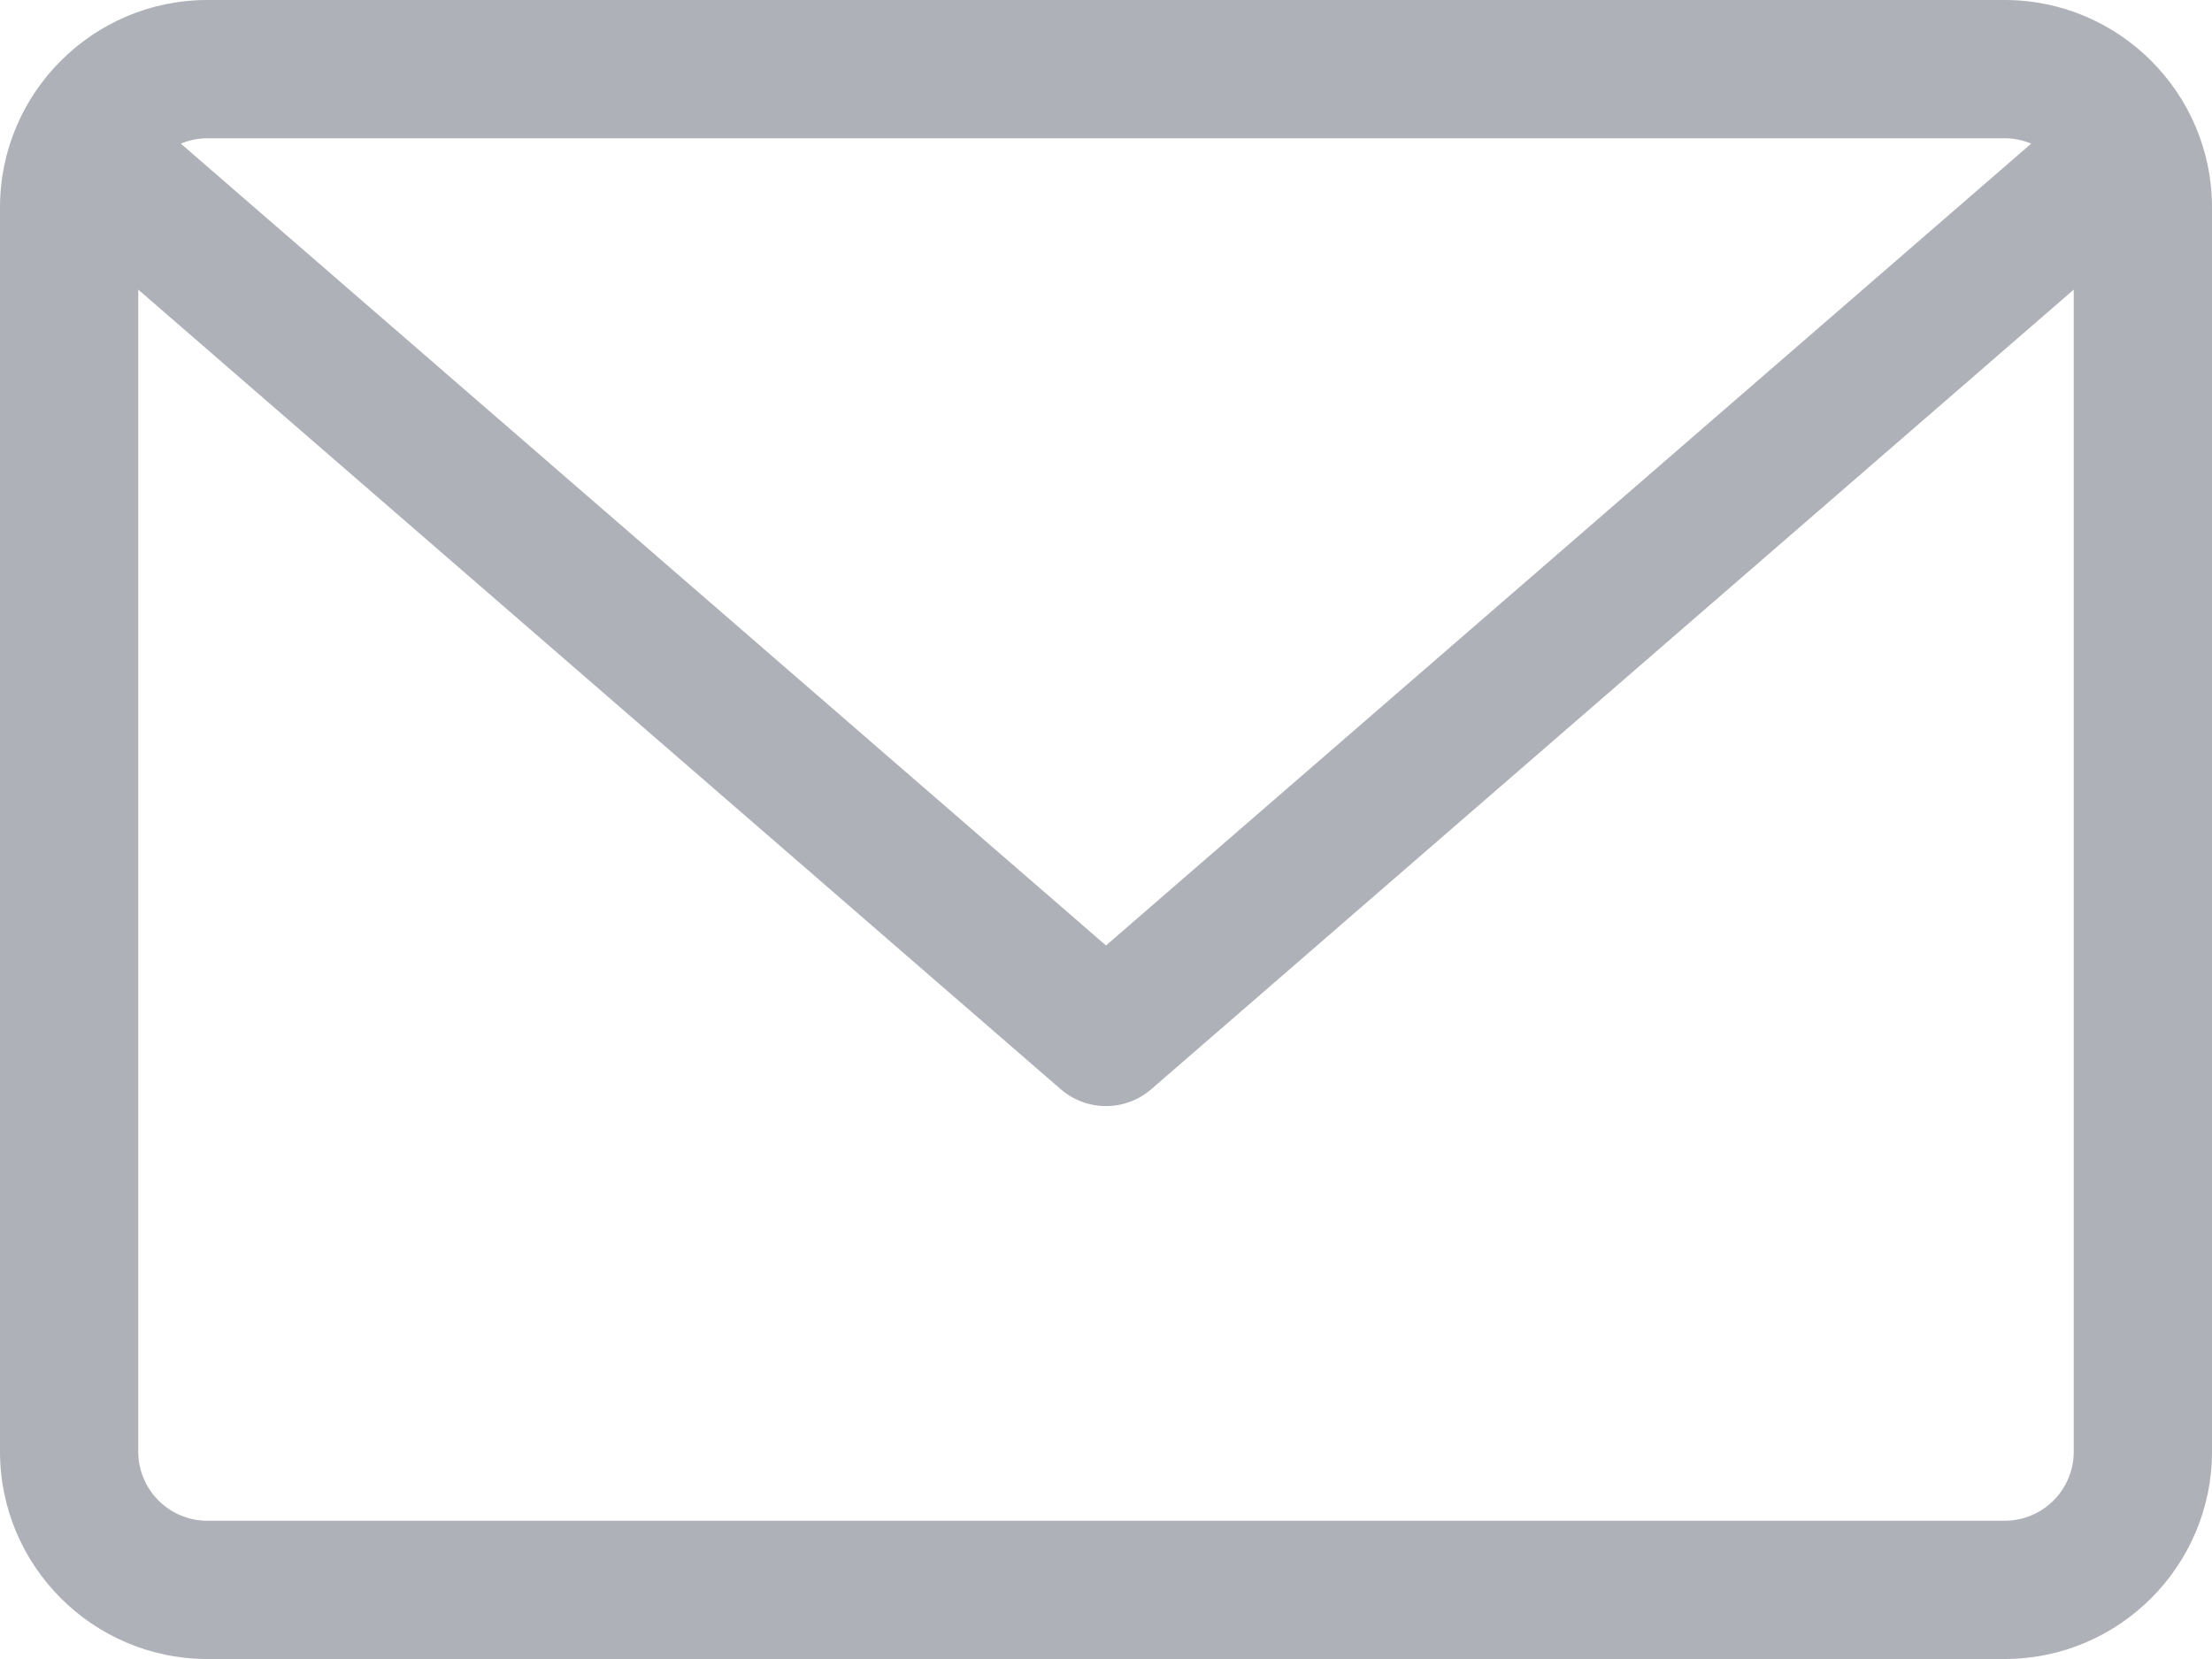
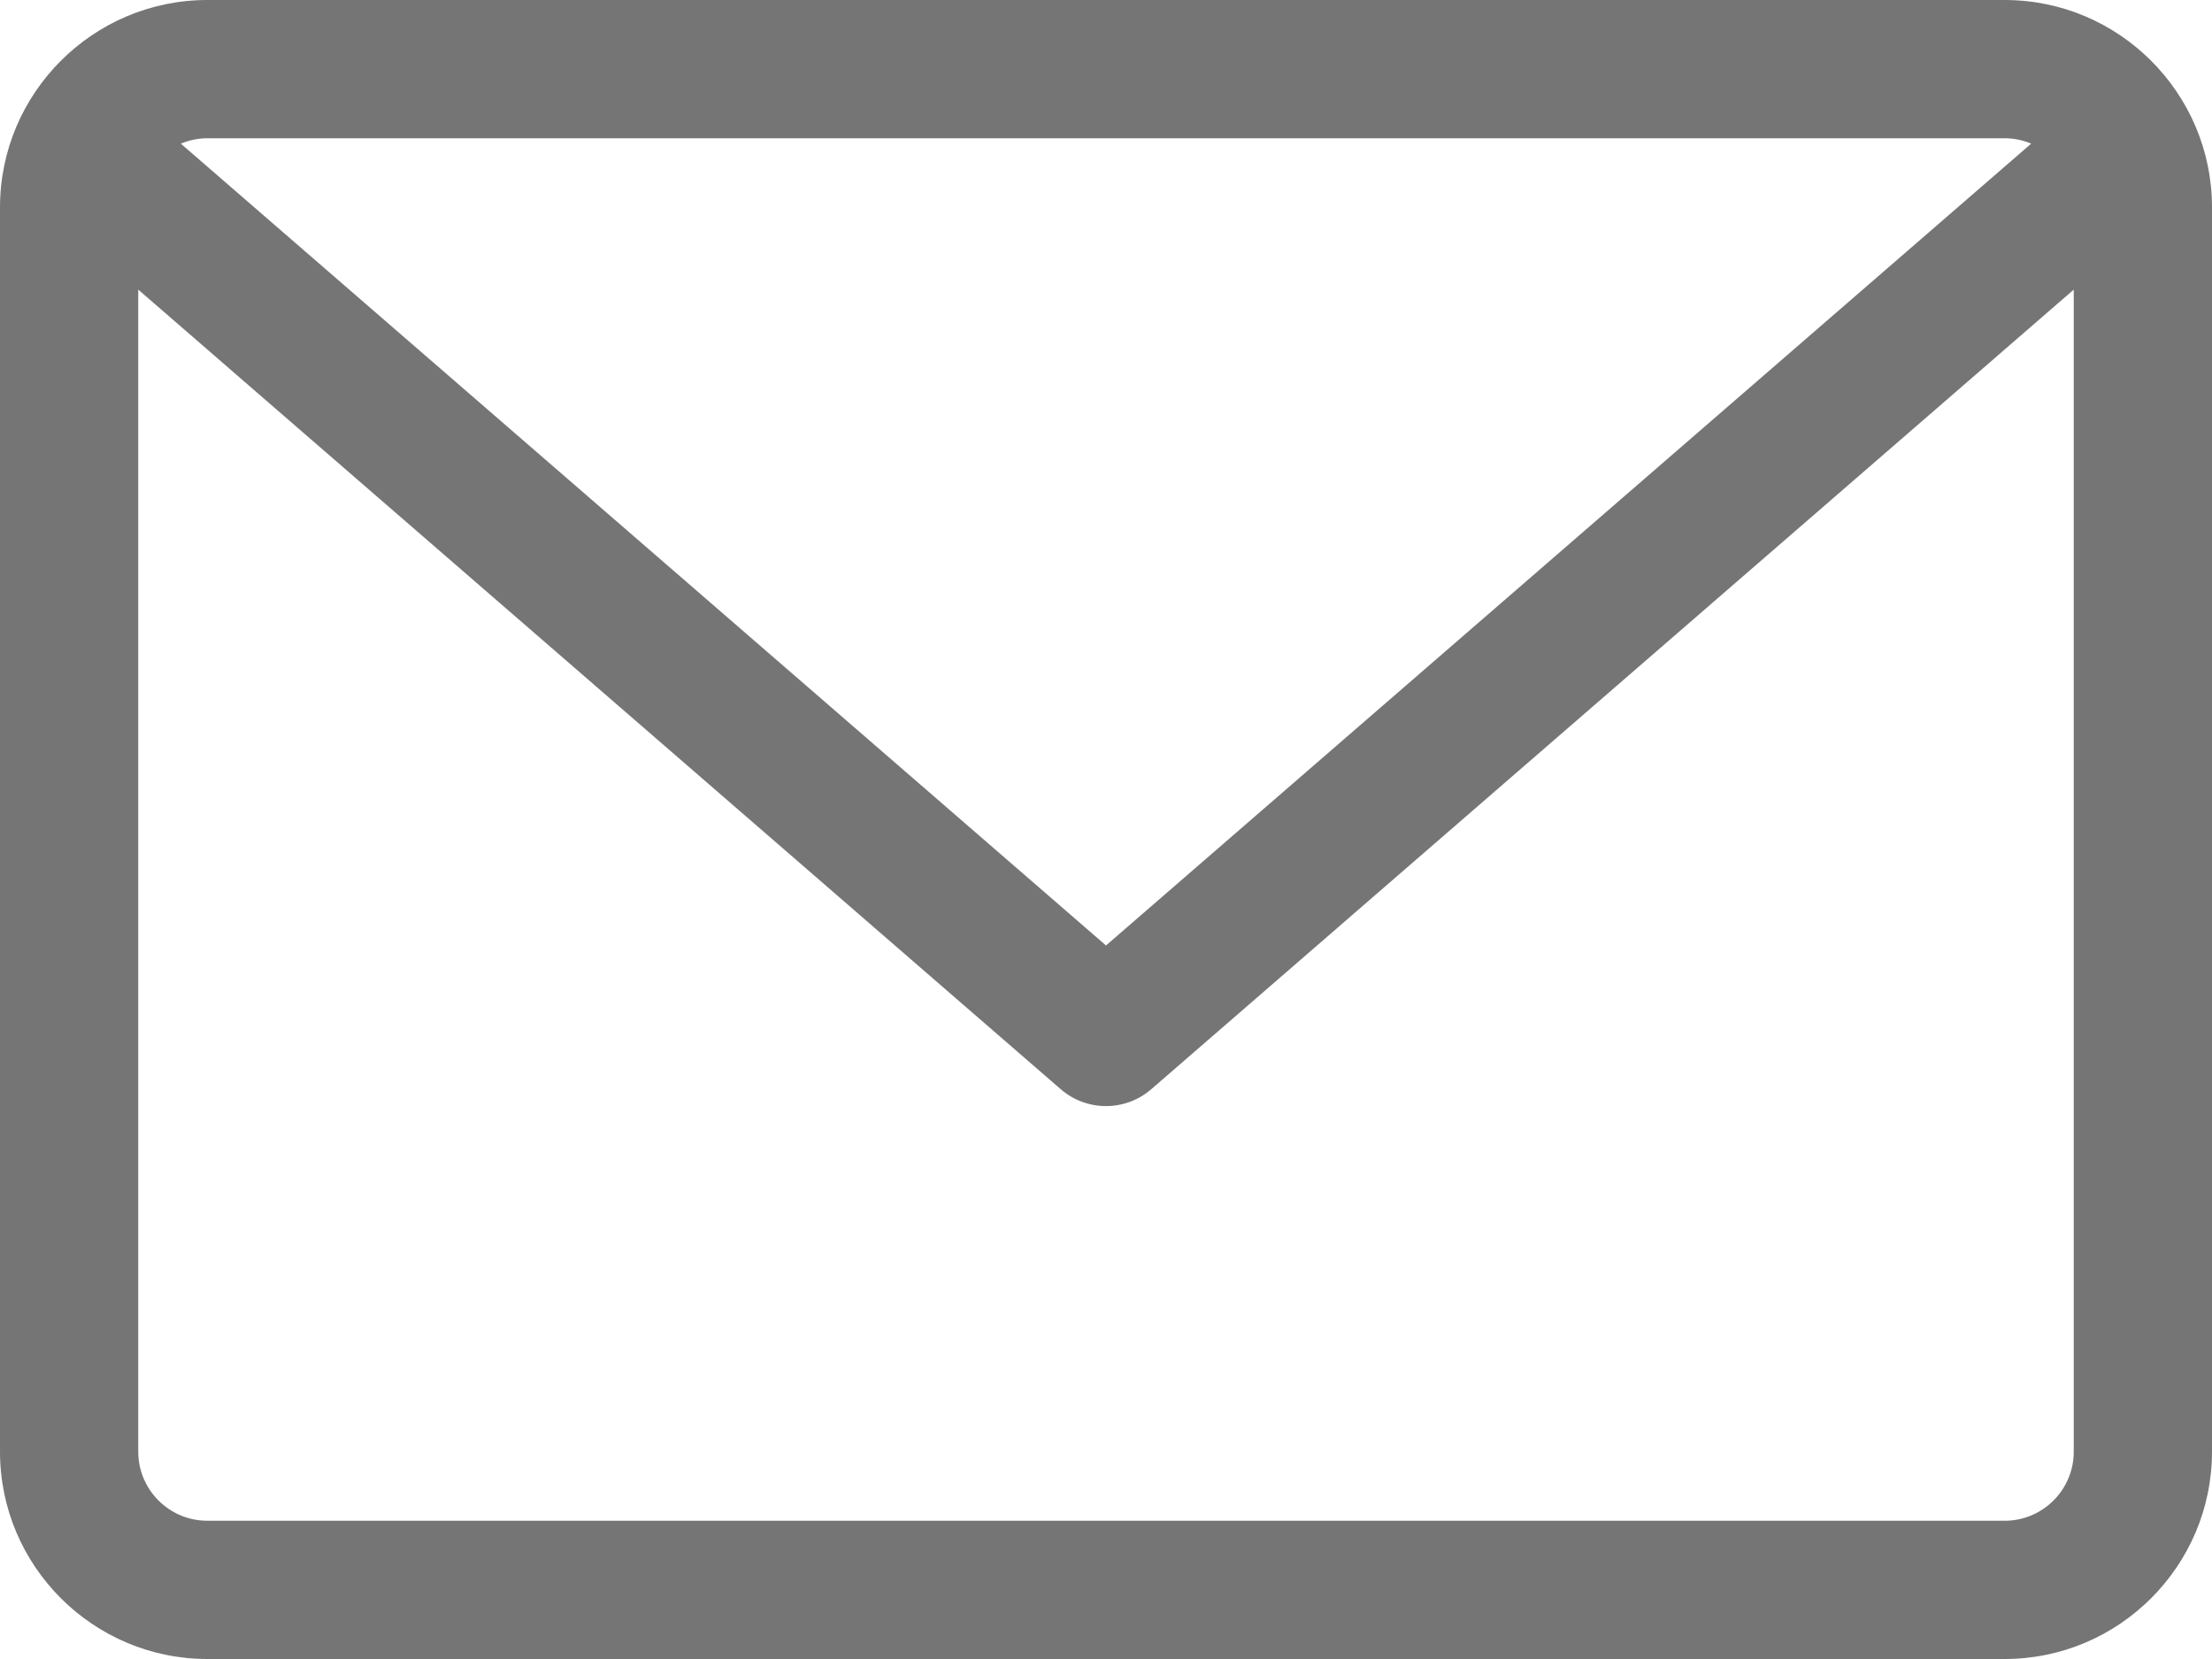
- <svg xmlns="http://www.w3.org/2000/svg" width="16" height="12" fill="none">
-   <path d="M14.5 0h-13C.673 0 0 .673 0 1.5v9c0 .827.673 1.5 1.5 1.5h13c.827 0 1.5-.673 1.5-1.5v-9c0-.827-.673-1.5-1.5-1.5Zm0 1c.068 0 .133.014.192.039L8 6.839l-6.692-5.8A.498.498 0 0 1 1.5 1h13Zm0 10h-13a.5.5 0 0 1-.5-.5V2.095l6.672 5.783a.5.5 0 0 0 .656 0L15 2.095V10.5a.5.5 0 0 1-.5.5Z" fill="#AFB1B8" />
+ <svg xmlns="http://www.w3.org/2000/svg" width="16" height="12">
+   <path d="M14.5 0h-13C.673 0 0 .673 0 1.5v9c0 .827.673 1.5 1.5 1.5h13c.827 0 1.5-.673 1.5-1.5v-9c0-.827-.673-1.5-1.5-1.5Zm0 1c.068 0 .133.014.192.039L8 6.839l-6.692-5.8A.498.498 0 0 1 1.5 1h13Zm0 10h-13a.5.5 0 0 1-.5-.5V2.095l6.672 5.783a.5.5 0 0 0 .656 0L15 2.095V10.5a.5.5 0 0 1-.5.5Z" fill="#757575" />
</svg>
